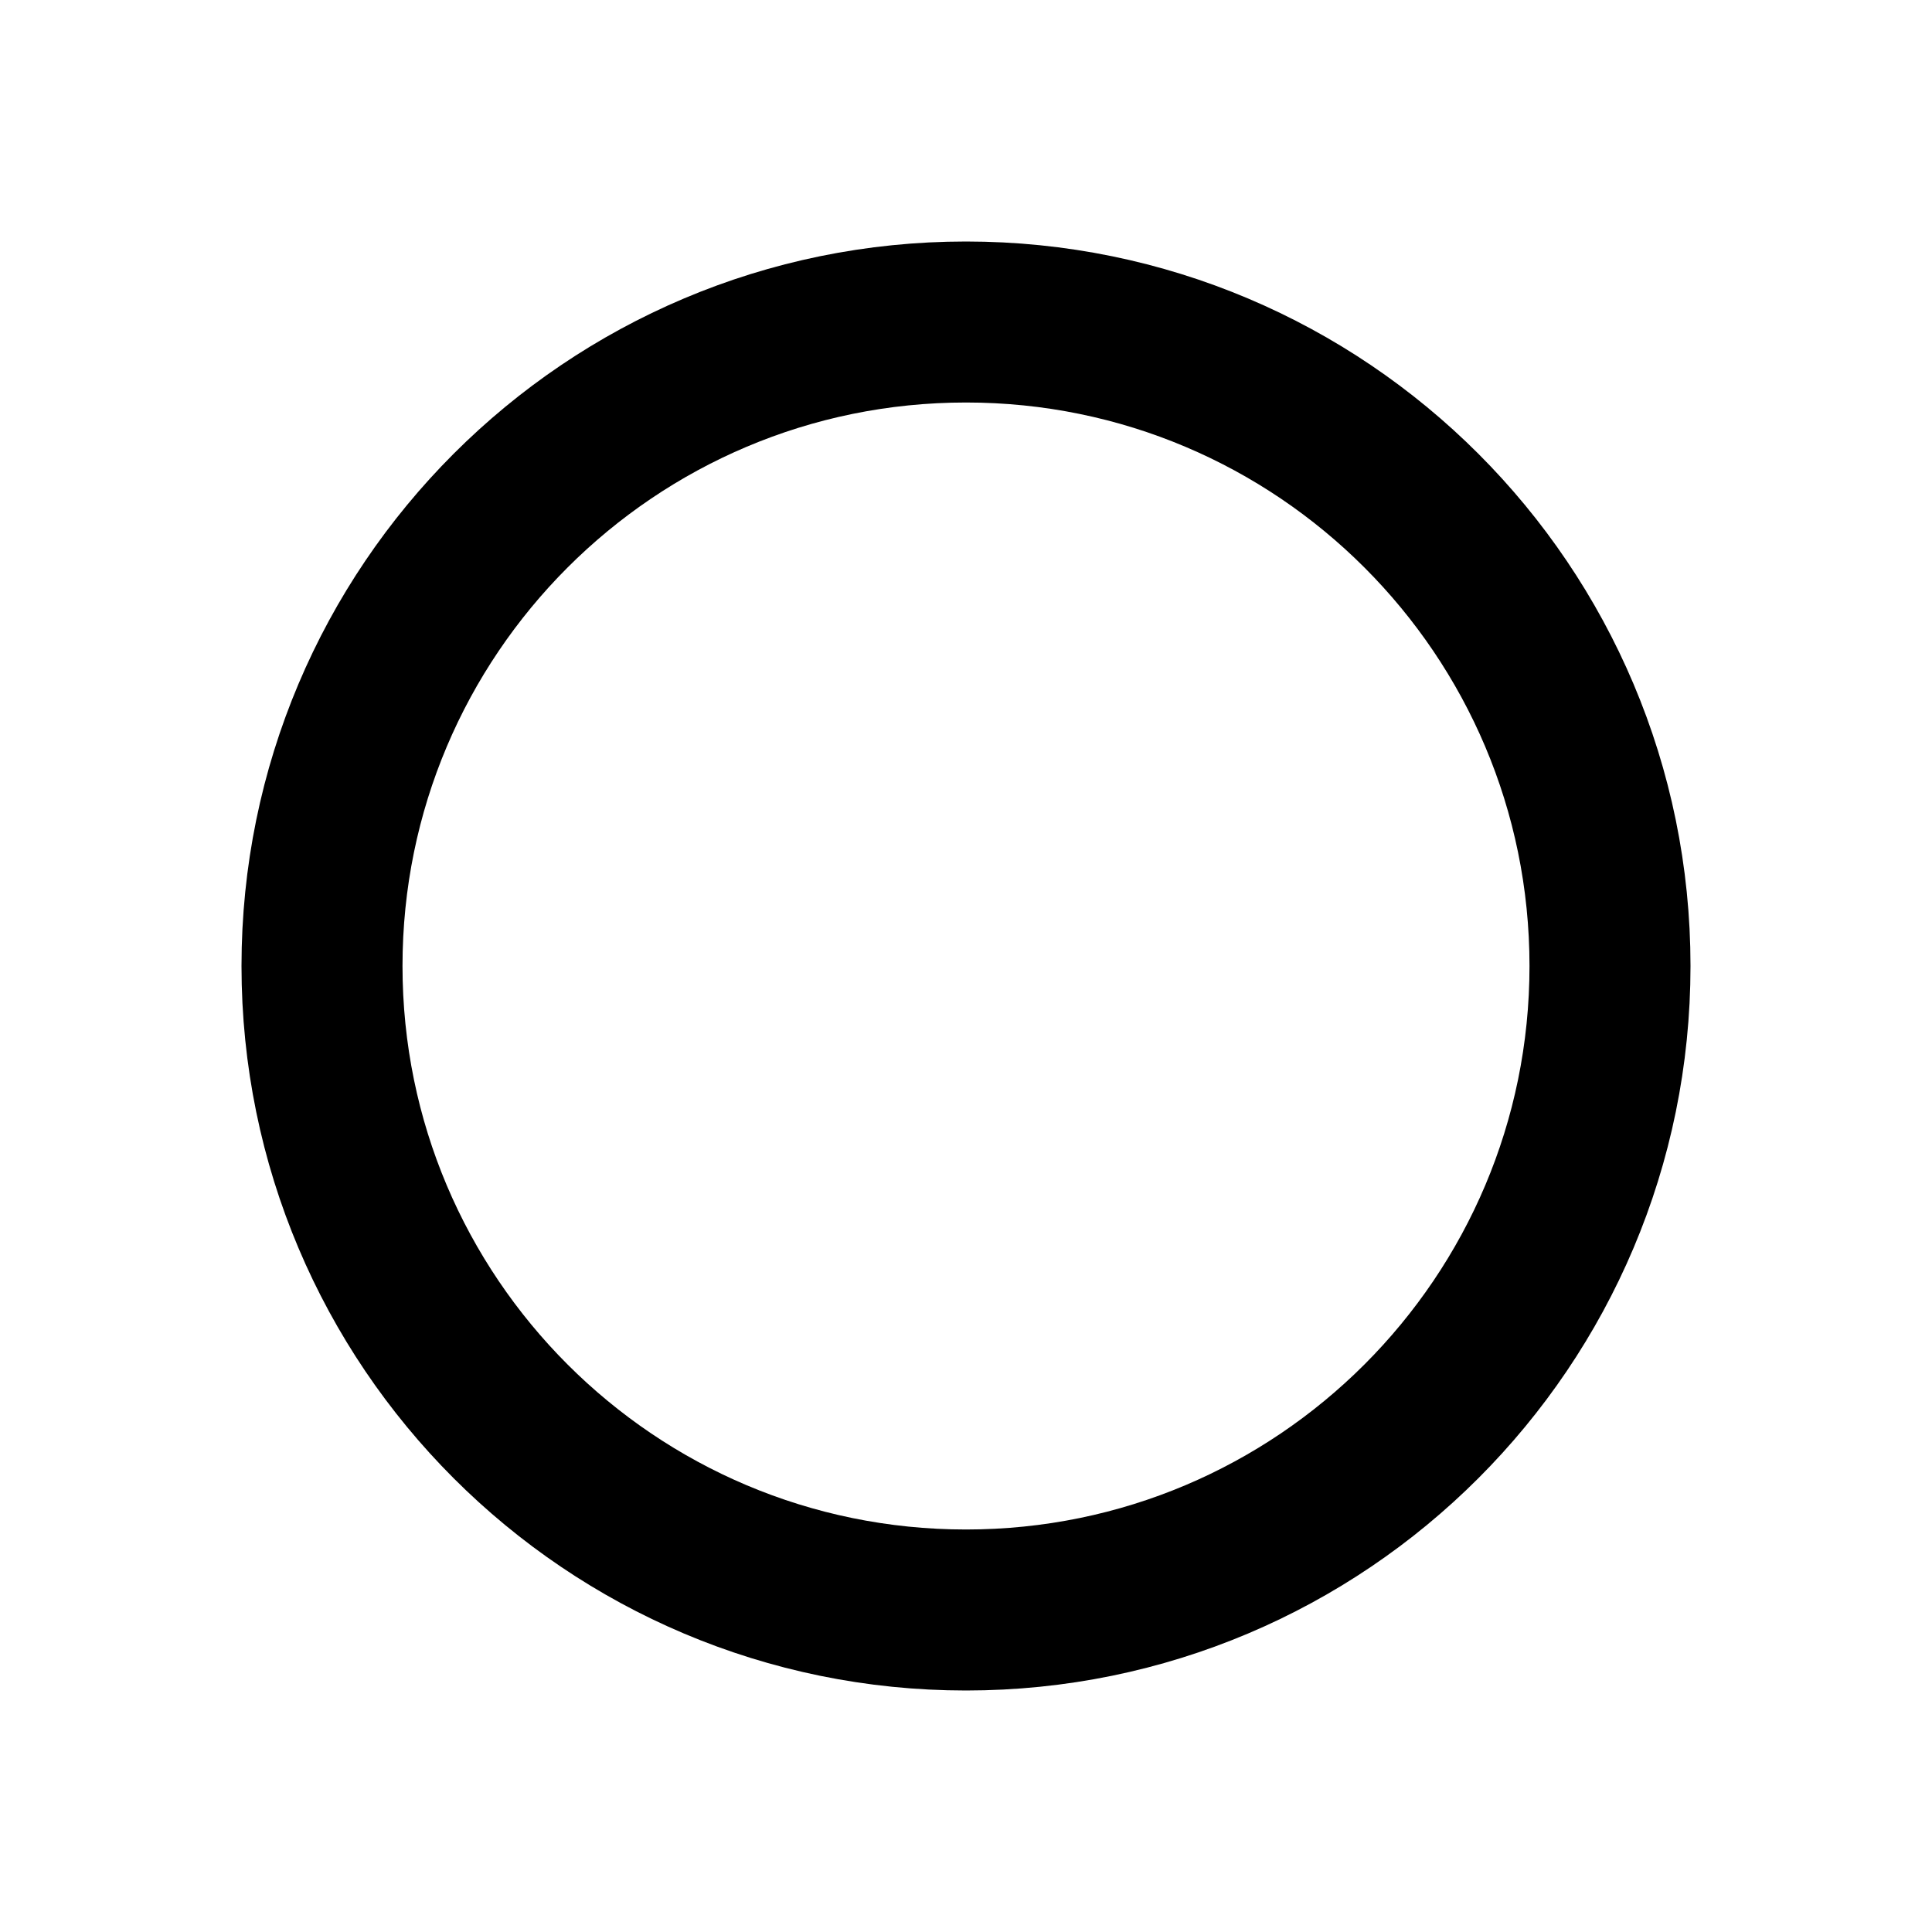
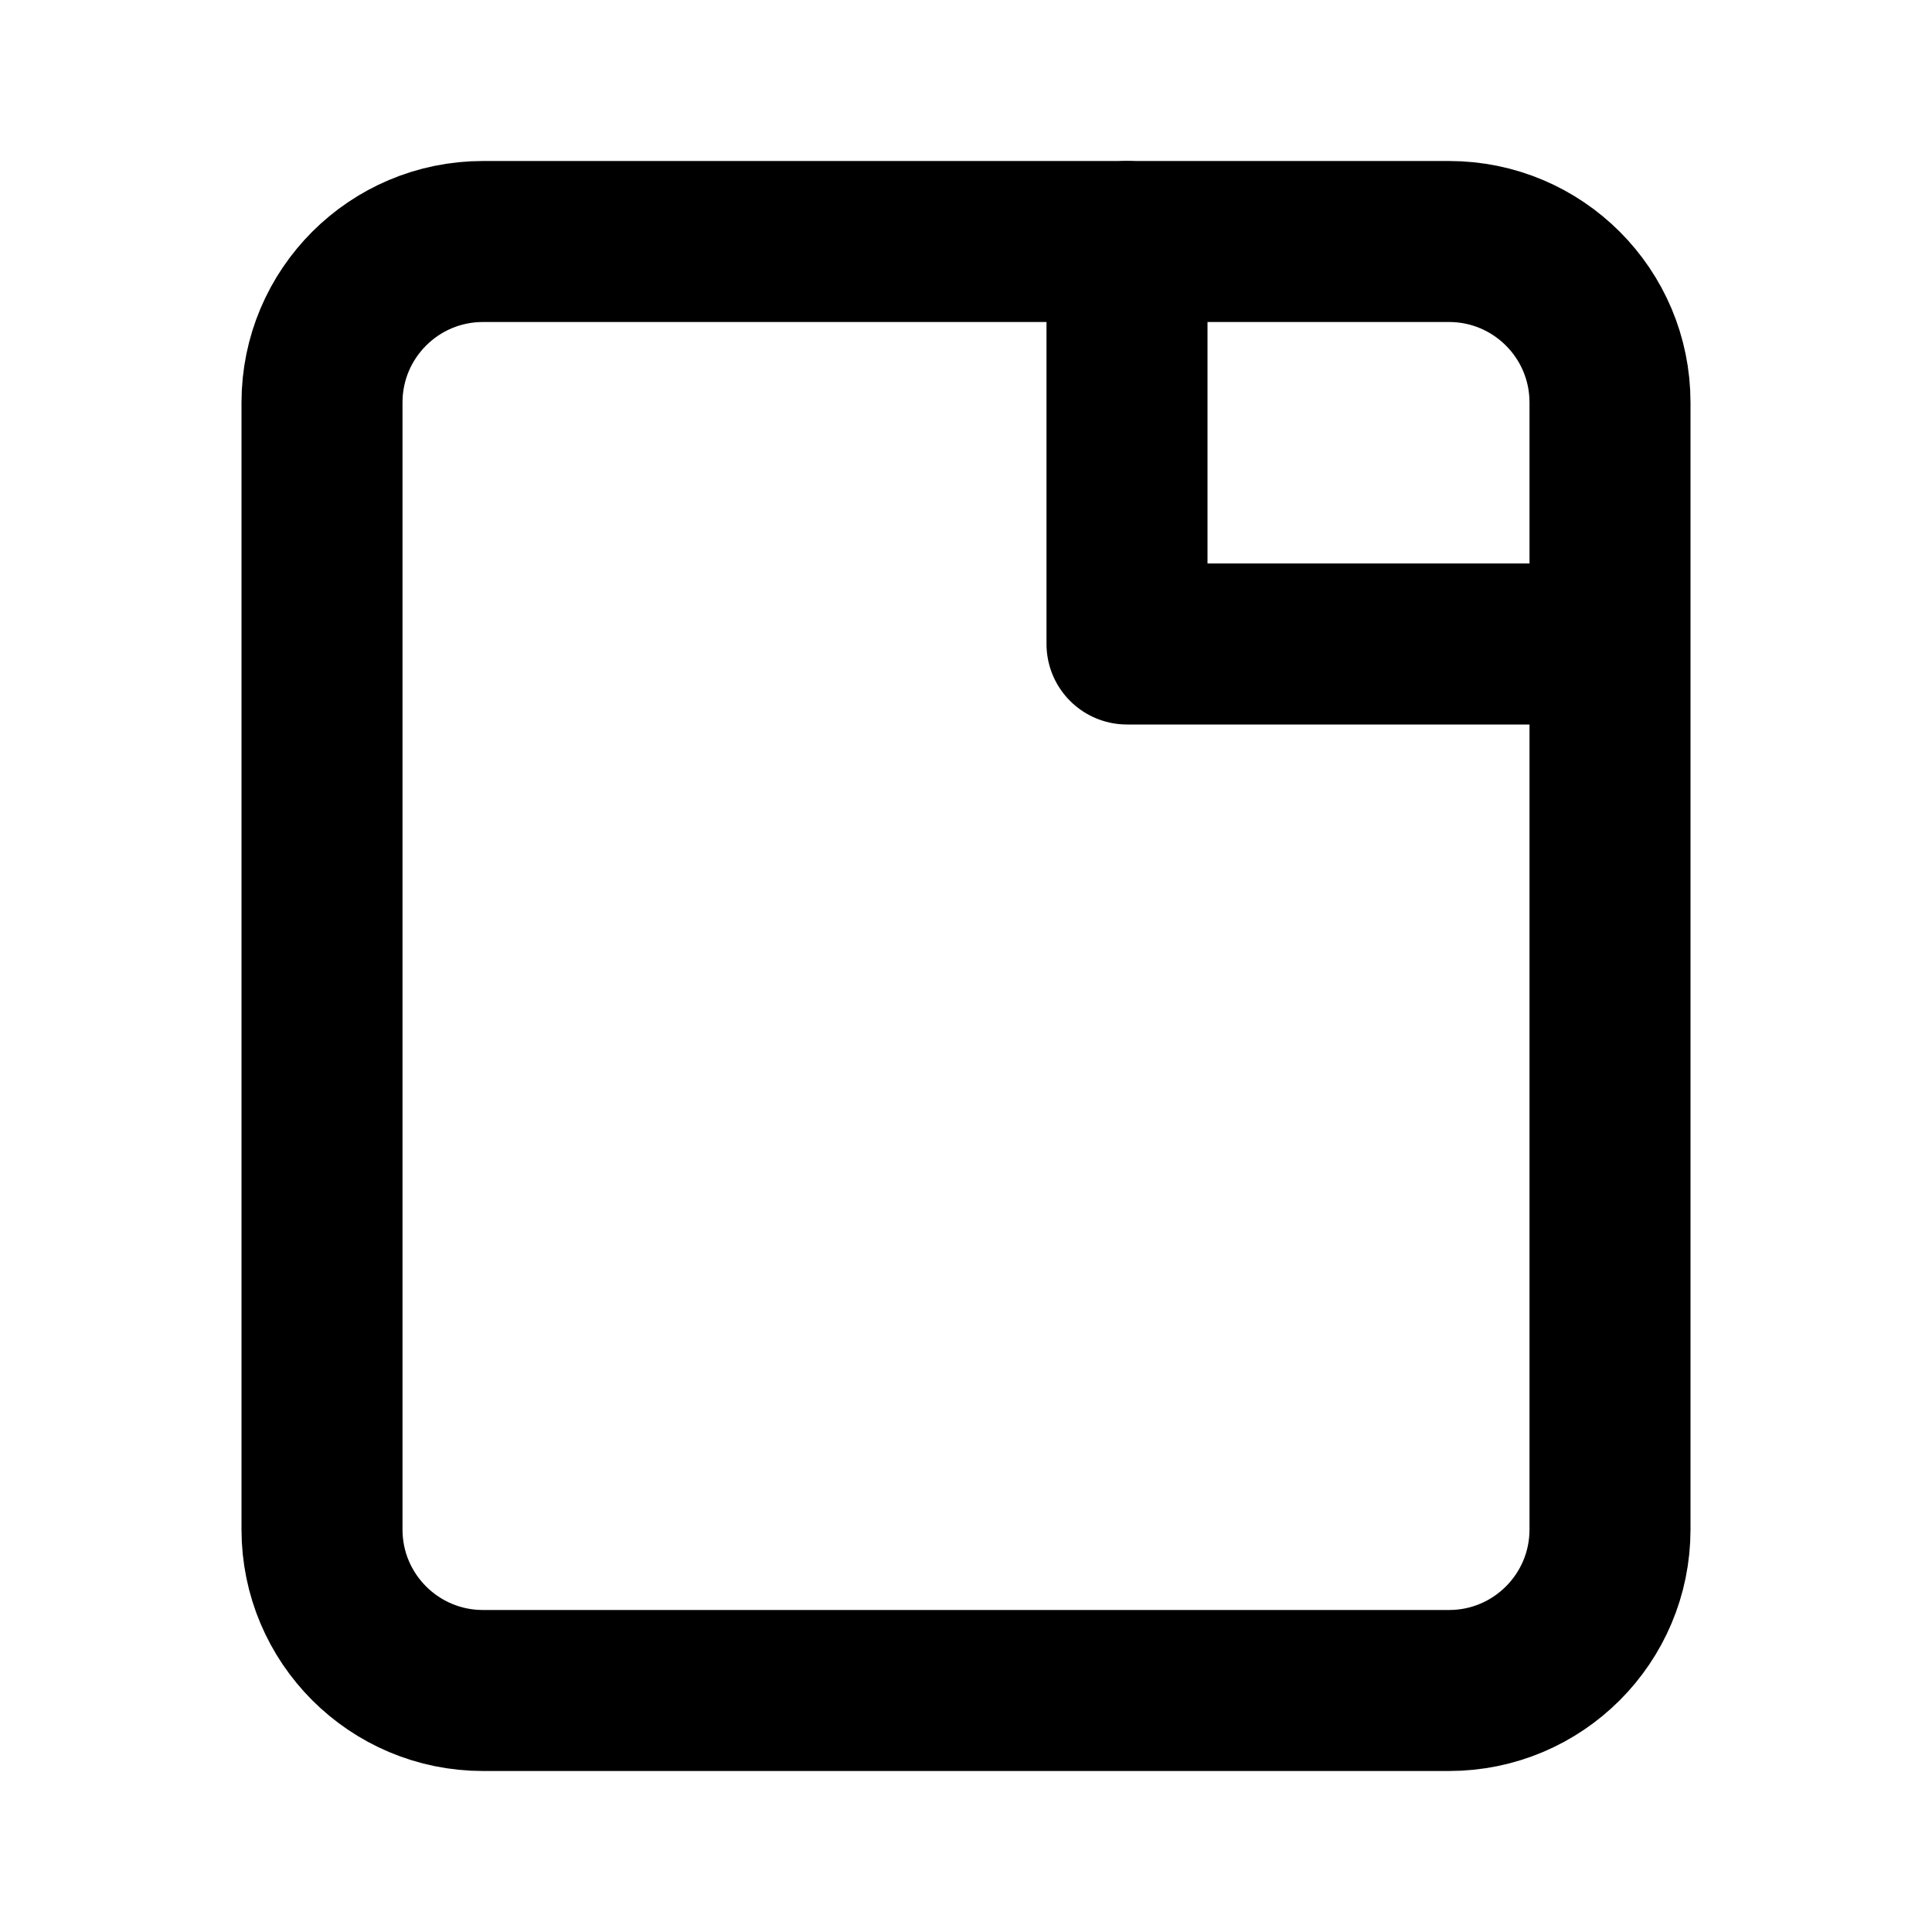
<svg xmlns="http://www.w3.org/2000/svg" viewBox="0 0 24 24" fill="none" stroke="currentColor" stroke-width="2" stroke-linecap="round" stroke-linejoin="round">
-   <circle cx="12" cy="12" r="8" />
+   <rect x="4" y="3" width="16" height="18" rx="2" />
+   <path d="M14 3v5h5" />
</svg>
